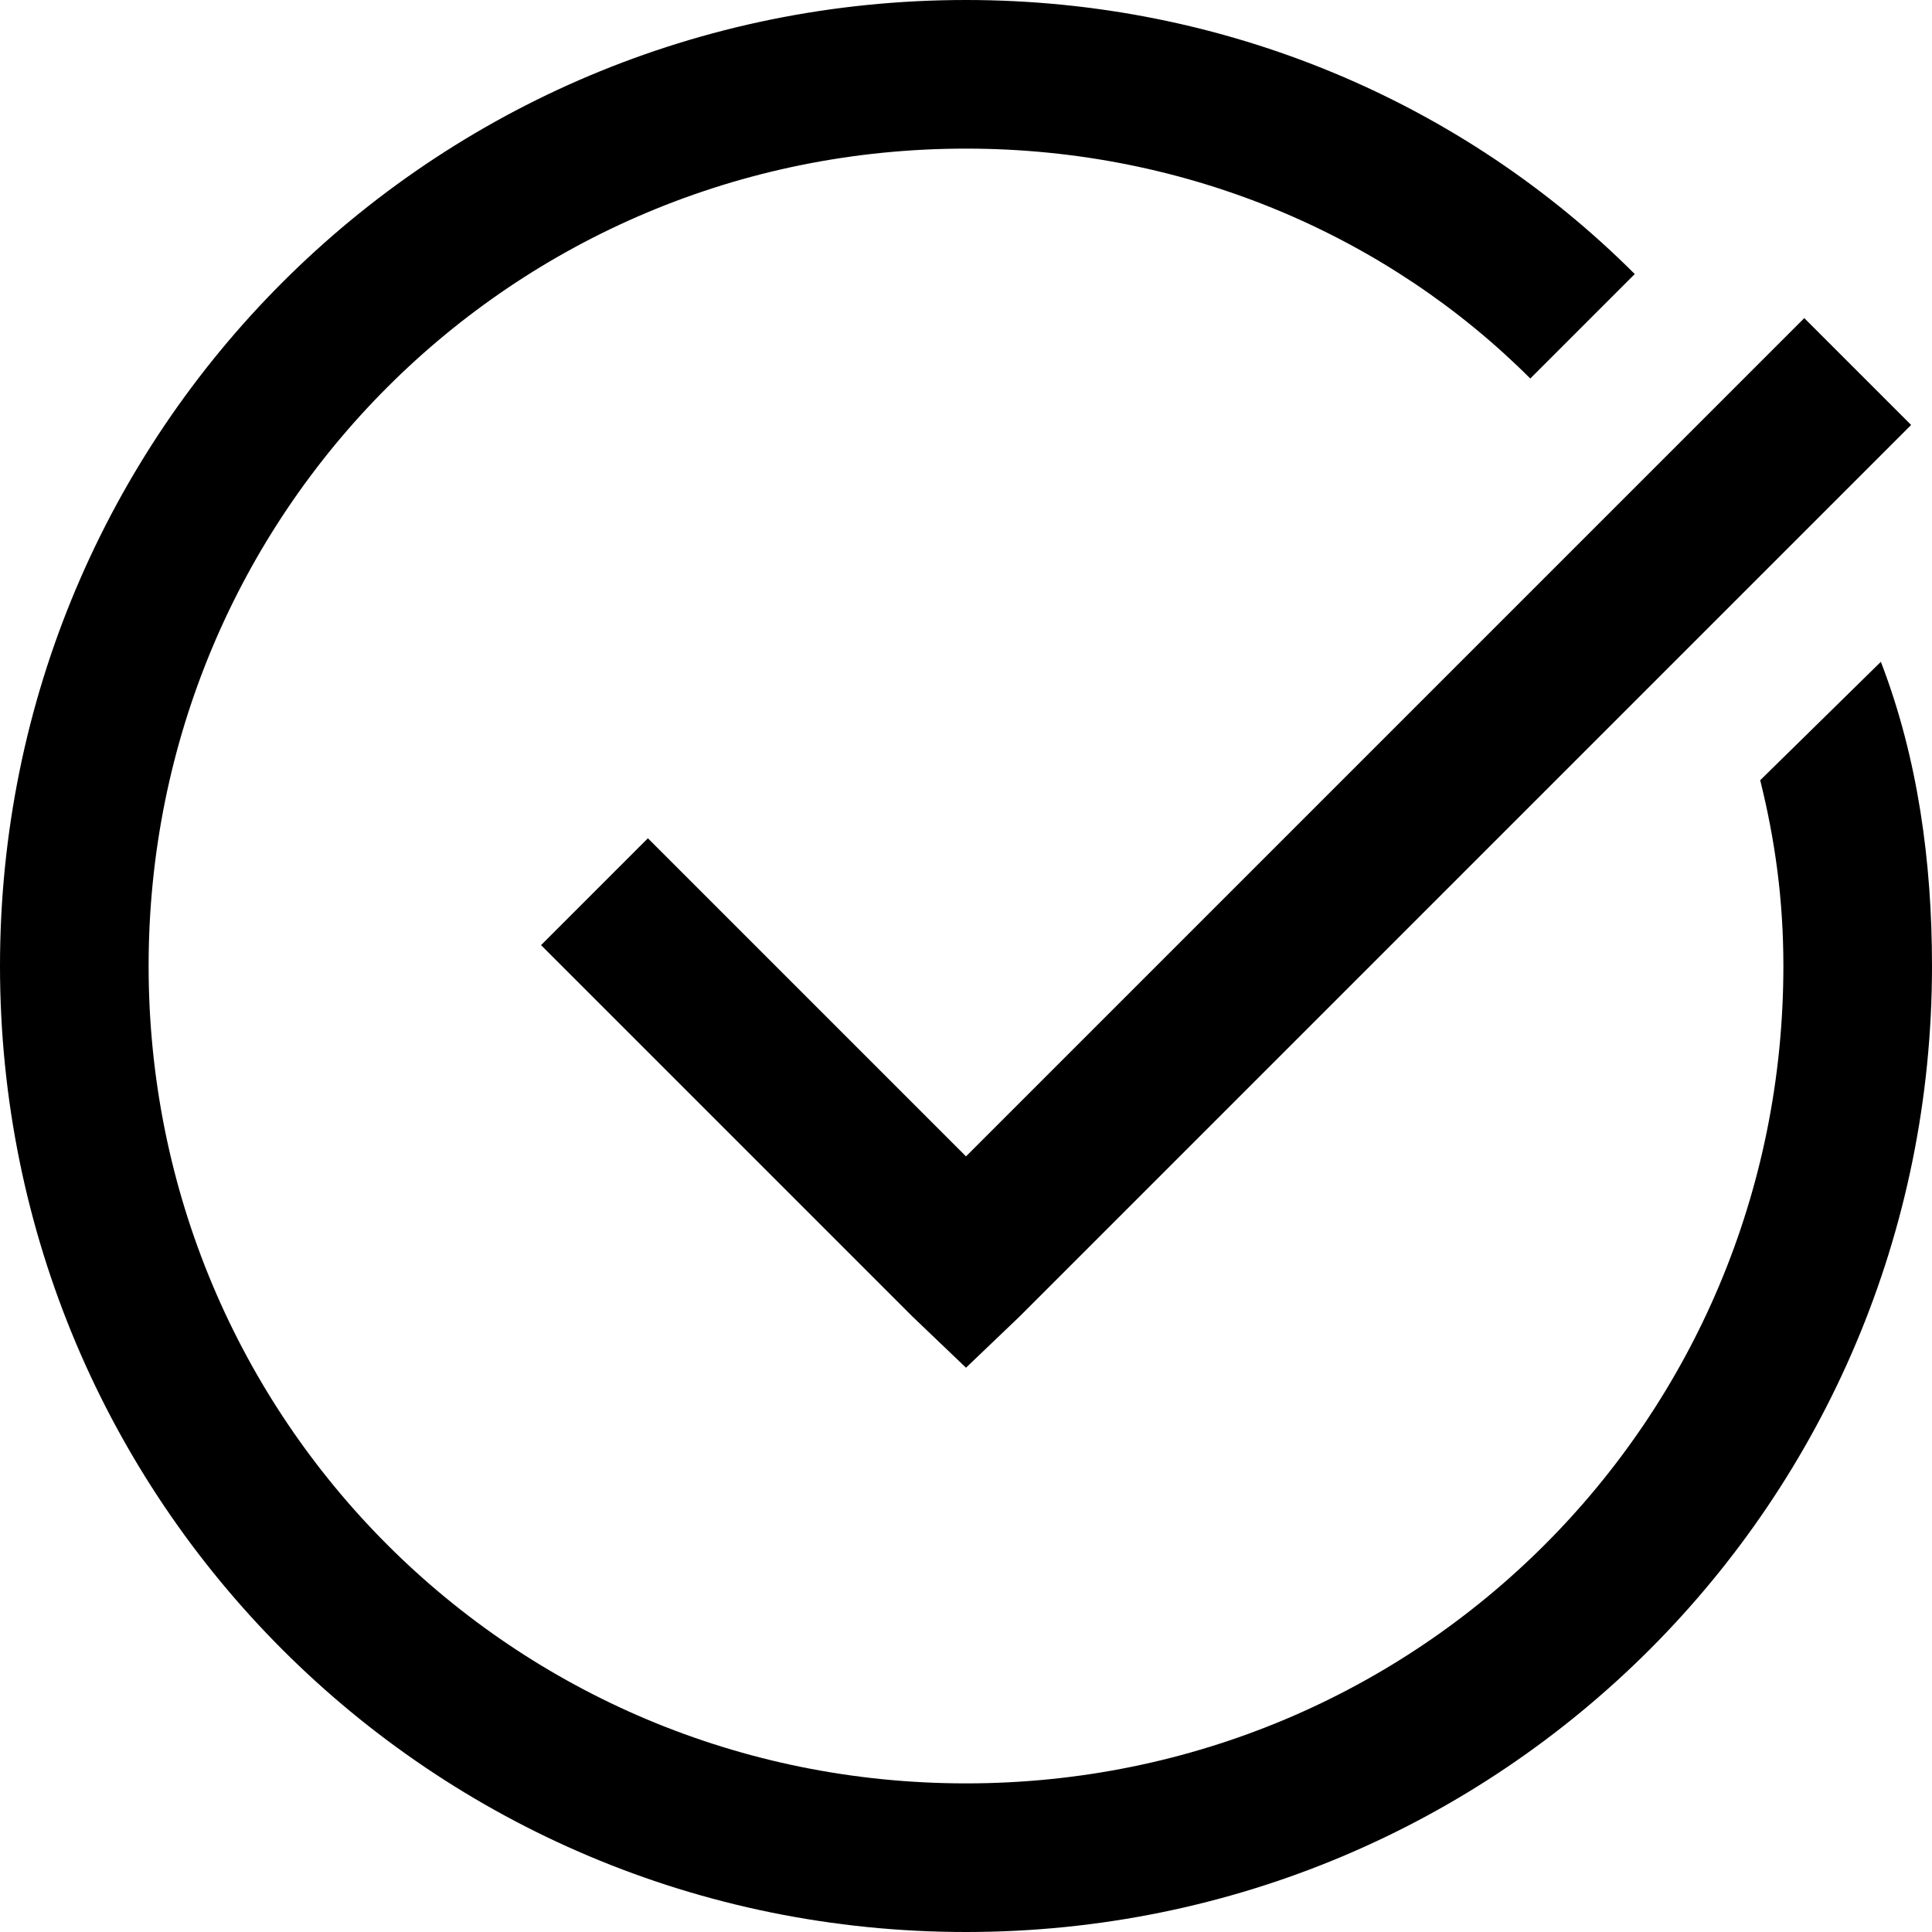
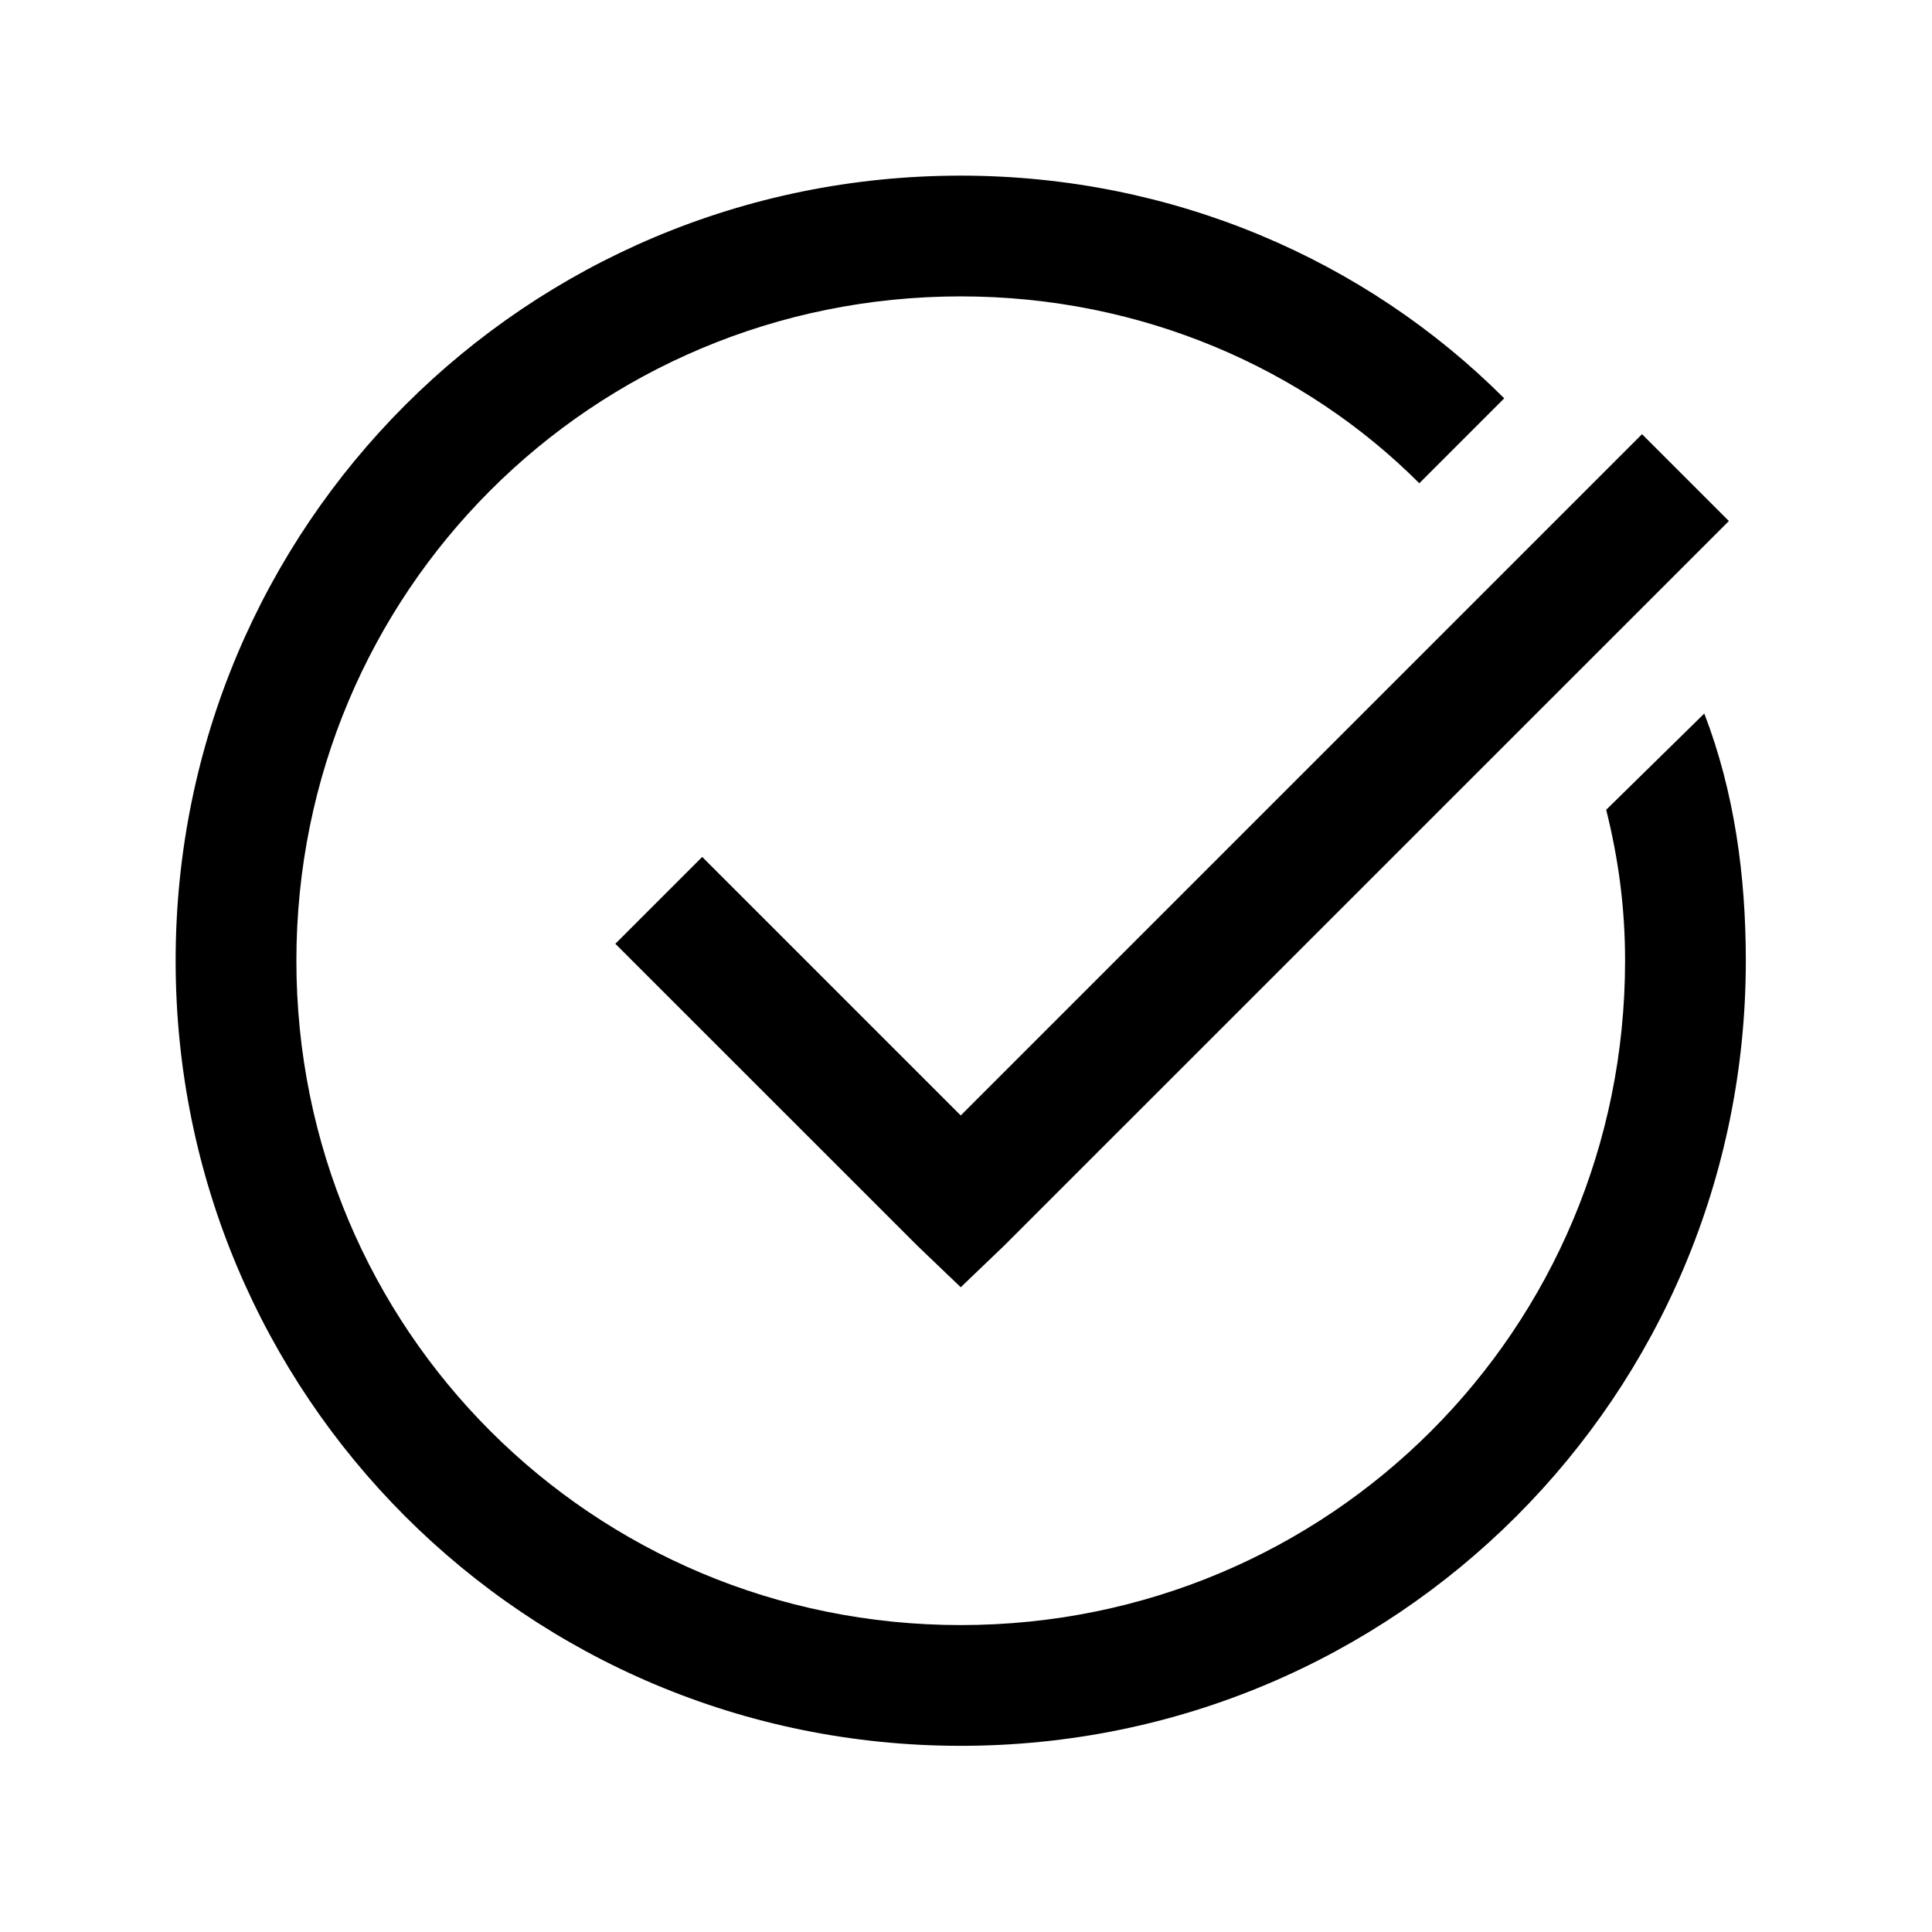
- <svg xmlns="http://www.w3.org/2000/svg" width="26" height="26" viewBox="0 0 26 26">
-   <path d="M13,0 C5.801,0 0,5.801 0,13 C0,20.199 5.801,26 13,26 C20.199,26 26,20.199 26,13 C26,11.602 25.812,10.207 25.312,8.906 L23.688,10.5 C23.887,11.301 24,12.102 24,13 C24,19.102 19.102,24 13,24 C6.898,24 2,19.102 2,13 C2,6.898 6.898,2 13,2 C16,2 18.695,3.195 20.594,5.094 L22,3.688 C19.699,1.387 16.5,0 13,0 Z M24.281,4.281 L13,15.562 L8.719,11.281 L7.281,12.719 L12.281,17.719 L13,18.406 L13.719,17.719 L25.719,5.719 L24.281,4.281 Z" />
+ <svg xmlns="http://www.w3.org/2000/svg" width="22" height="22" viewBox="0 0 22 22">
+   <path d="M10.94,2 C5.989,2 2,5.989 2,10.94 C2,15.891 5.989,19.88 10.94,19.88 C15.891,19.88 19.88,15.891 19.88,10.94 C19.88,9.978 19.751,9.019 19.407,8.125 L18.29,9.221 C18.427,9.771 18.505,10.322 18.505,10.94 C18.505,15.136 15.136,18.505 10.94,18.505 C6.744,18.505 3.375,15.136 3.375,10.94 C3.375,6.744 6.744,3.375 10.94,3.375 C13.003,3.375 14.857,4.197 16.162,5.503 L17.129,4.536 C15.547,2.954 13.347,2 10.94,2 Z M18.698,4.944 L10.94,12.702 L7.996,9.758 L7.007,10.747 L10.446,14.185 L10.94,14.658 L11.434,14.185 L19.687,5.933 L18.698,4.944 Z" />
</svg>
